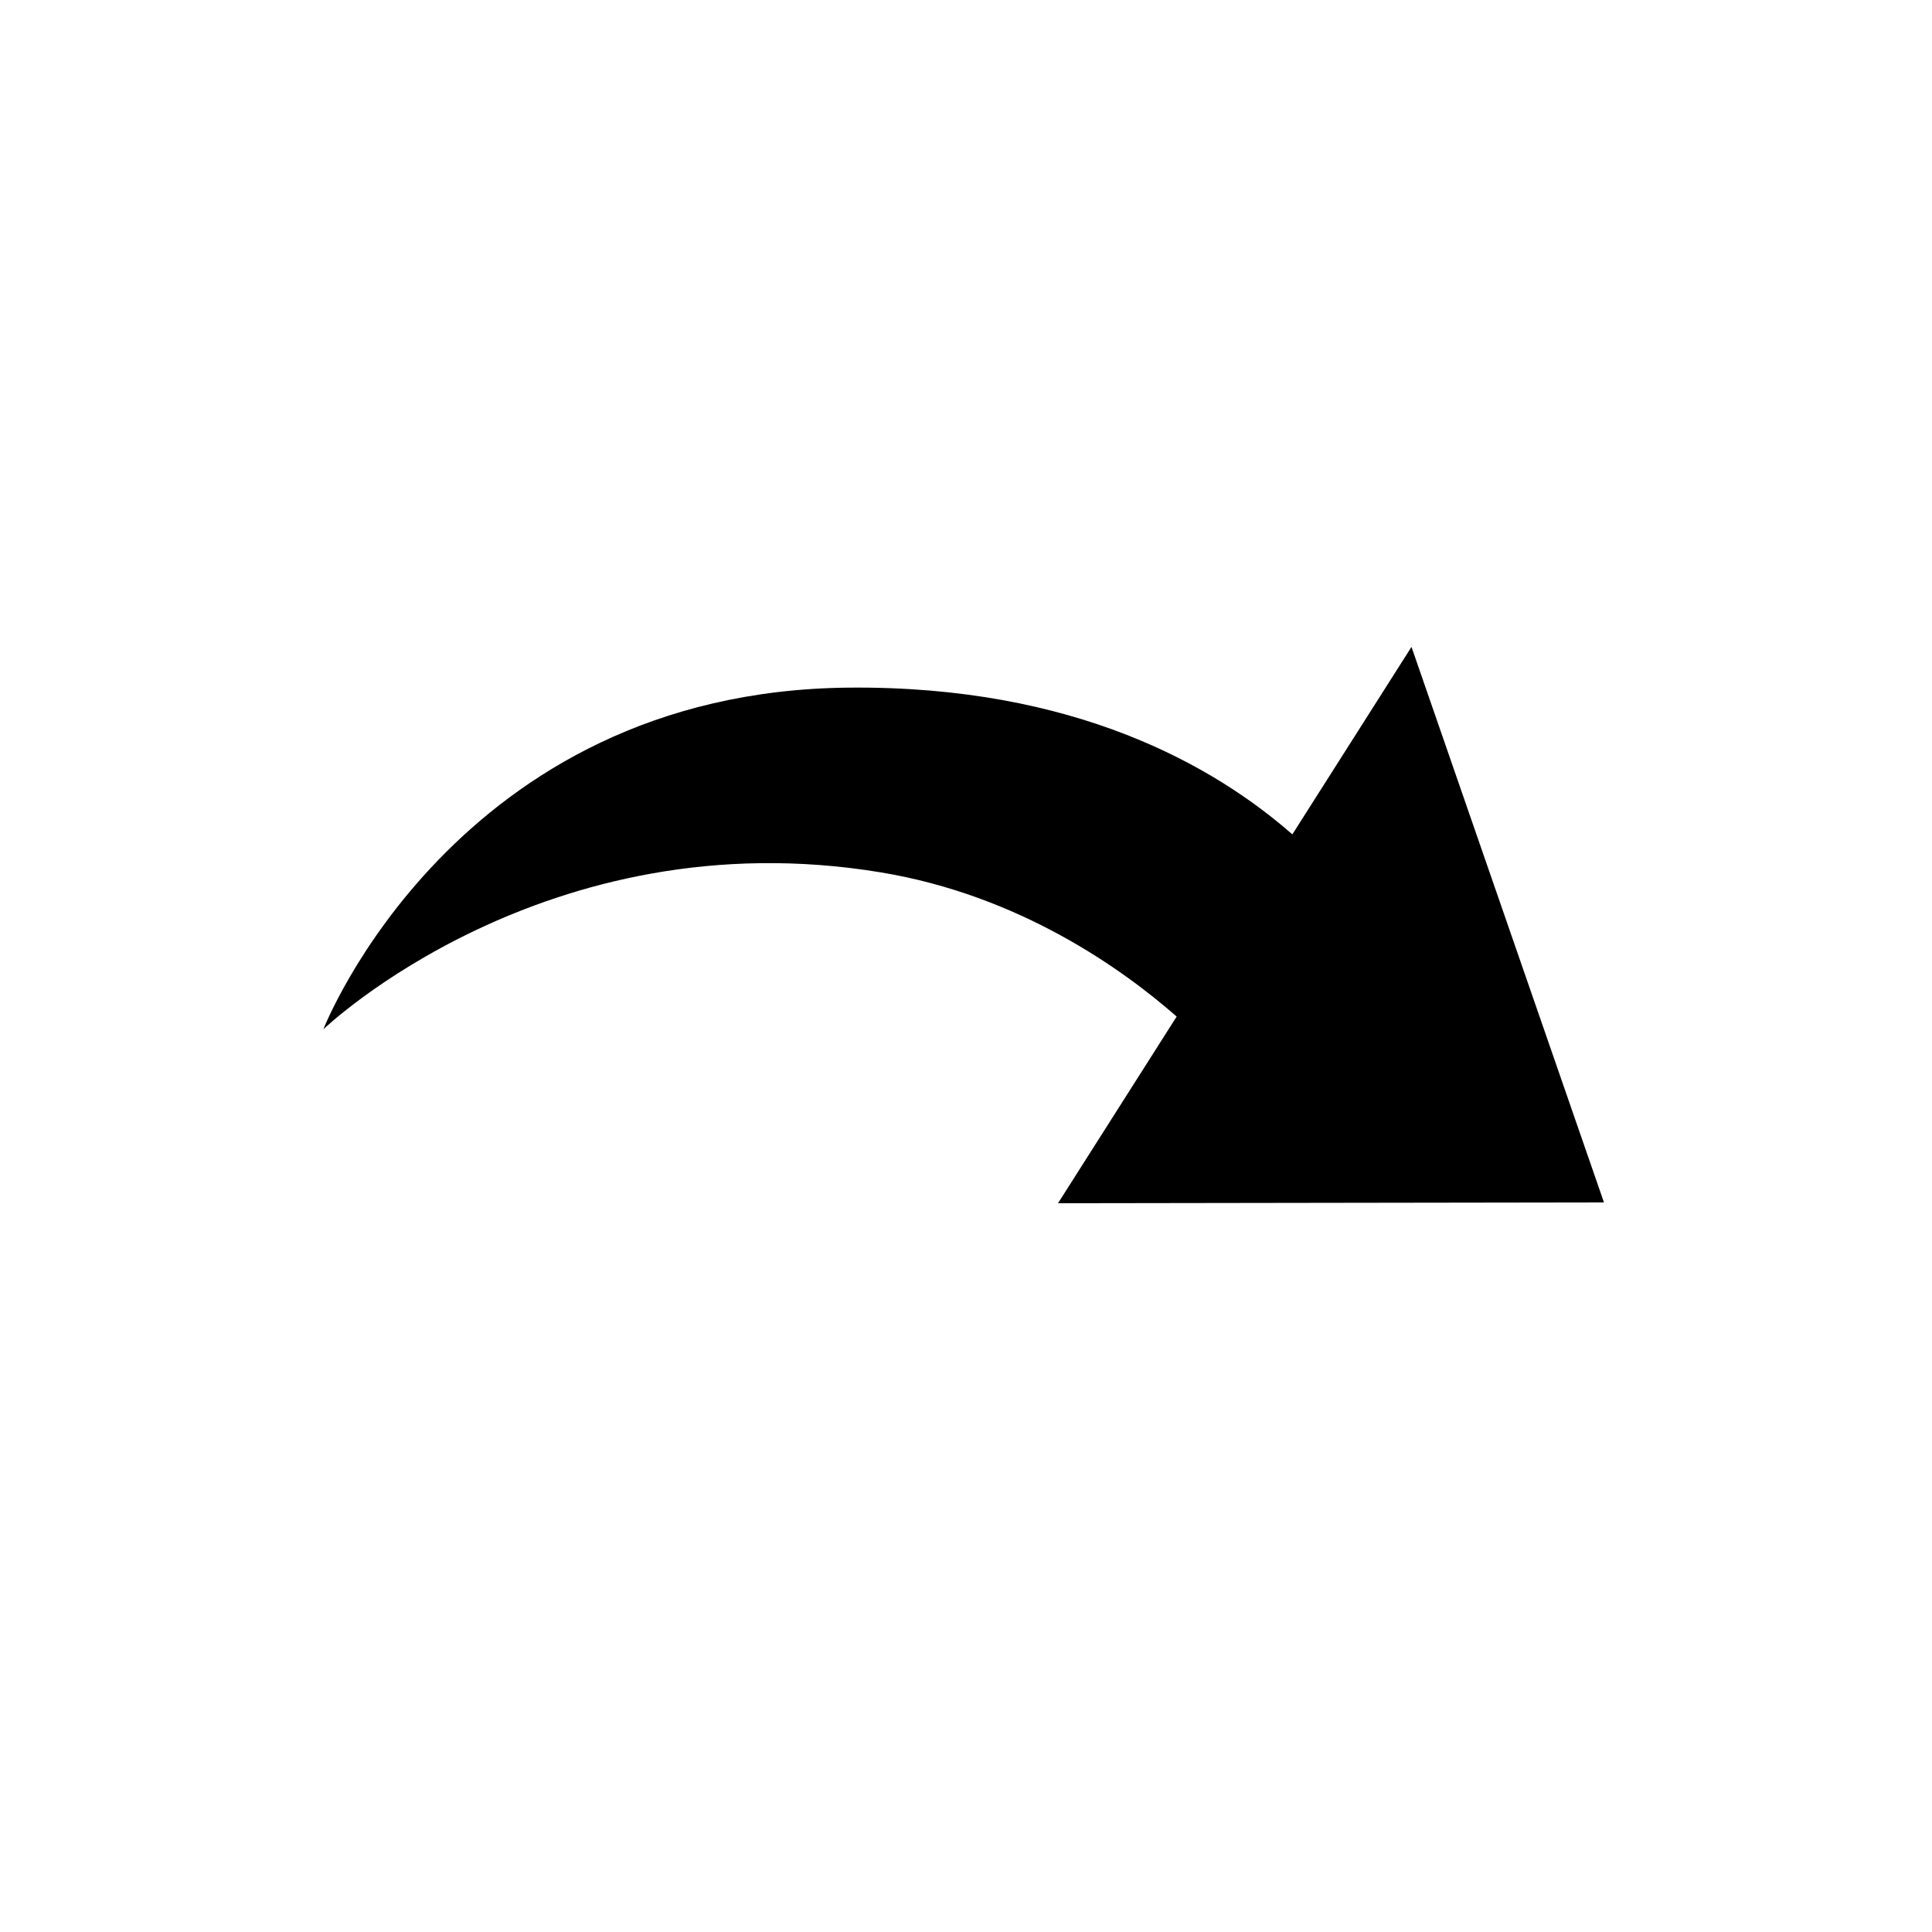
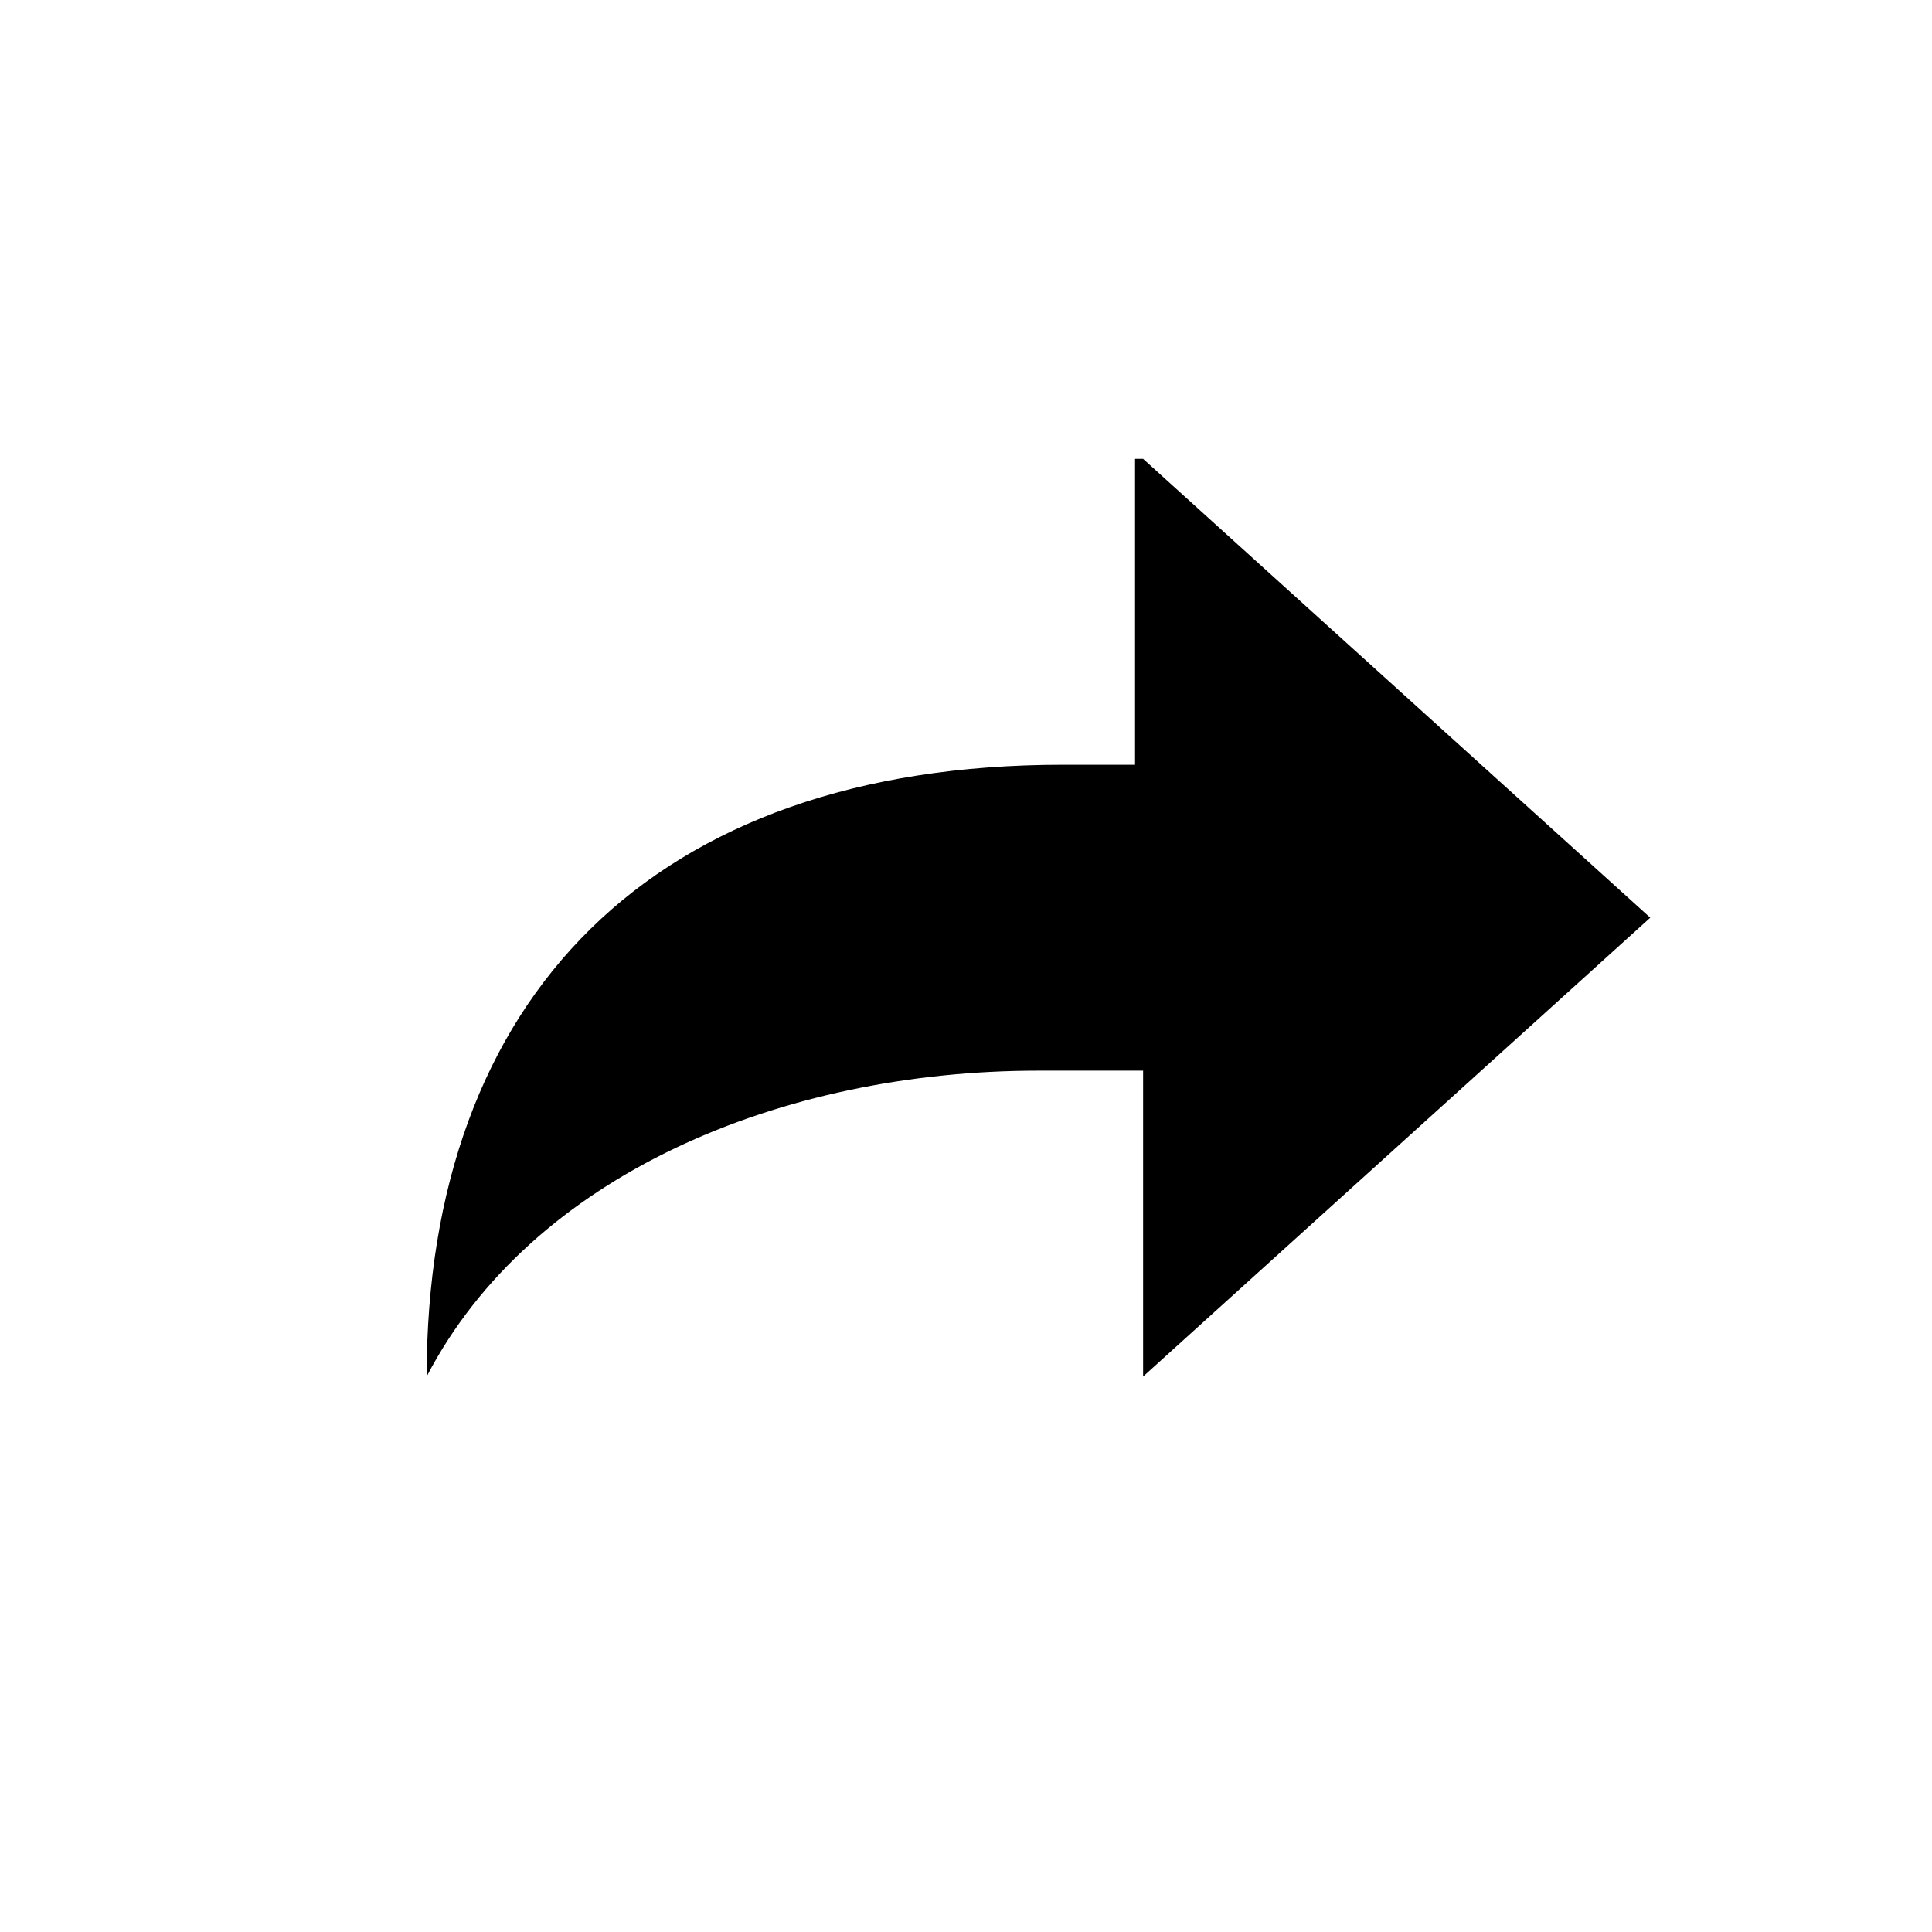
- <svg xmlns="http://www.w3.org/2000/svg" width="24" height="24" viewBox="0 0 24 24">
-   <g id="arched-arrow-ltr">
-     <path id="arrow" d="M19.925 14.937l-2.391-6.901-1.48 2.329c-.964-.845-2.699-1.85-5.513-1.823-4.887.046-6.524 4.244-6.524 4.244s2.753-2.639 6.925-1.949c1.729.286 3.007 1.206 3.675 1.791l-1.474 2.319 6.782-.01z" />
-   </g>
+ <svg xmlns="http://www.w3.org/2000/svg" version="1.1" id="Layer_1" x="0px" y="0px" viewBox="-487 489 24 24" enable-background="new -487 489 24 24" xml:space="preserve">
+   <path d="M-472.8,494.7l6.3,5.7l-6.3,5.7v-3.8h-1.3c-3.2,0-6.3,1.3-7.6,3.8c0-4.7,2.8-7.6,7.9-7.6h0.9V494.7z" />
</svg>
